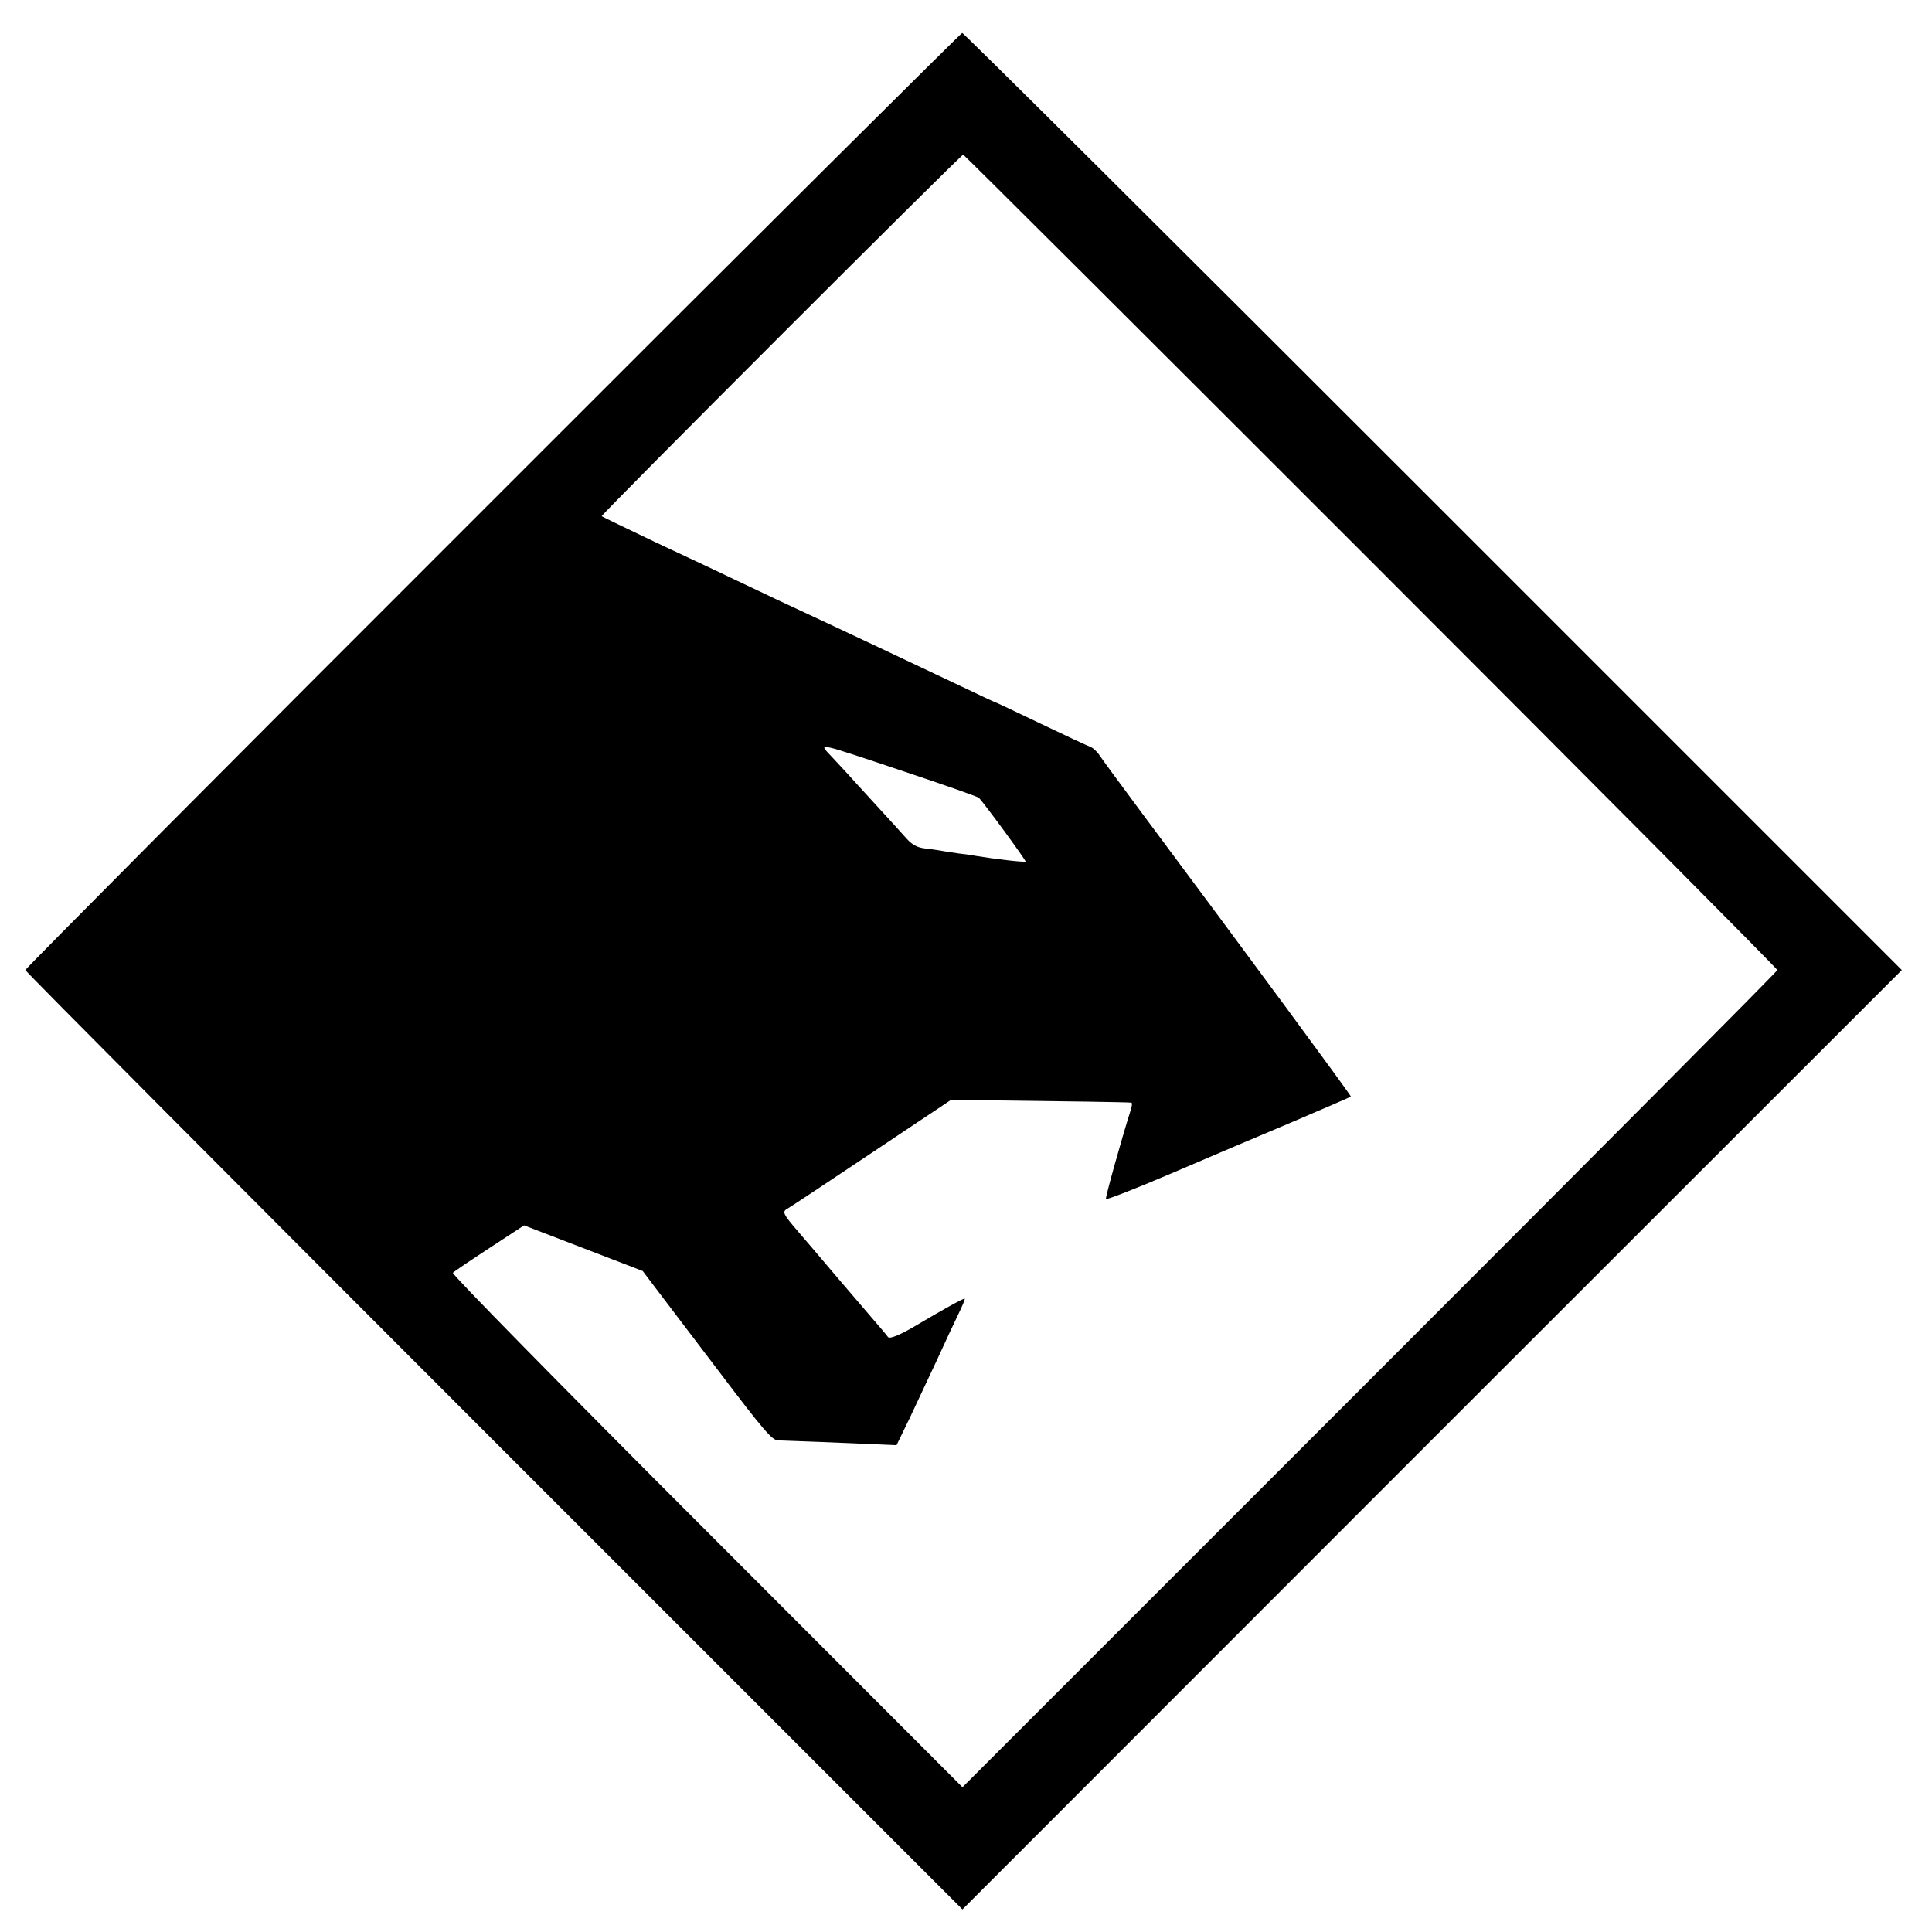
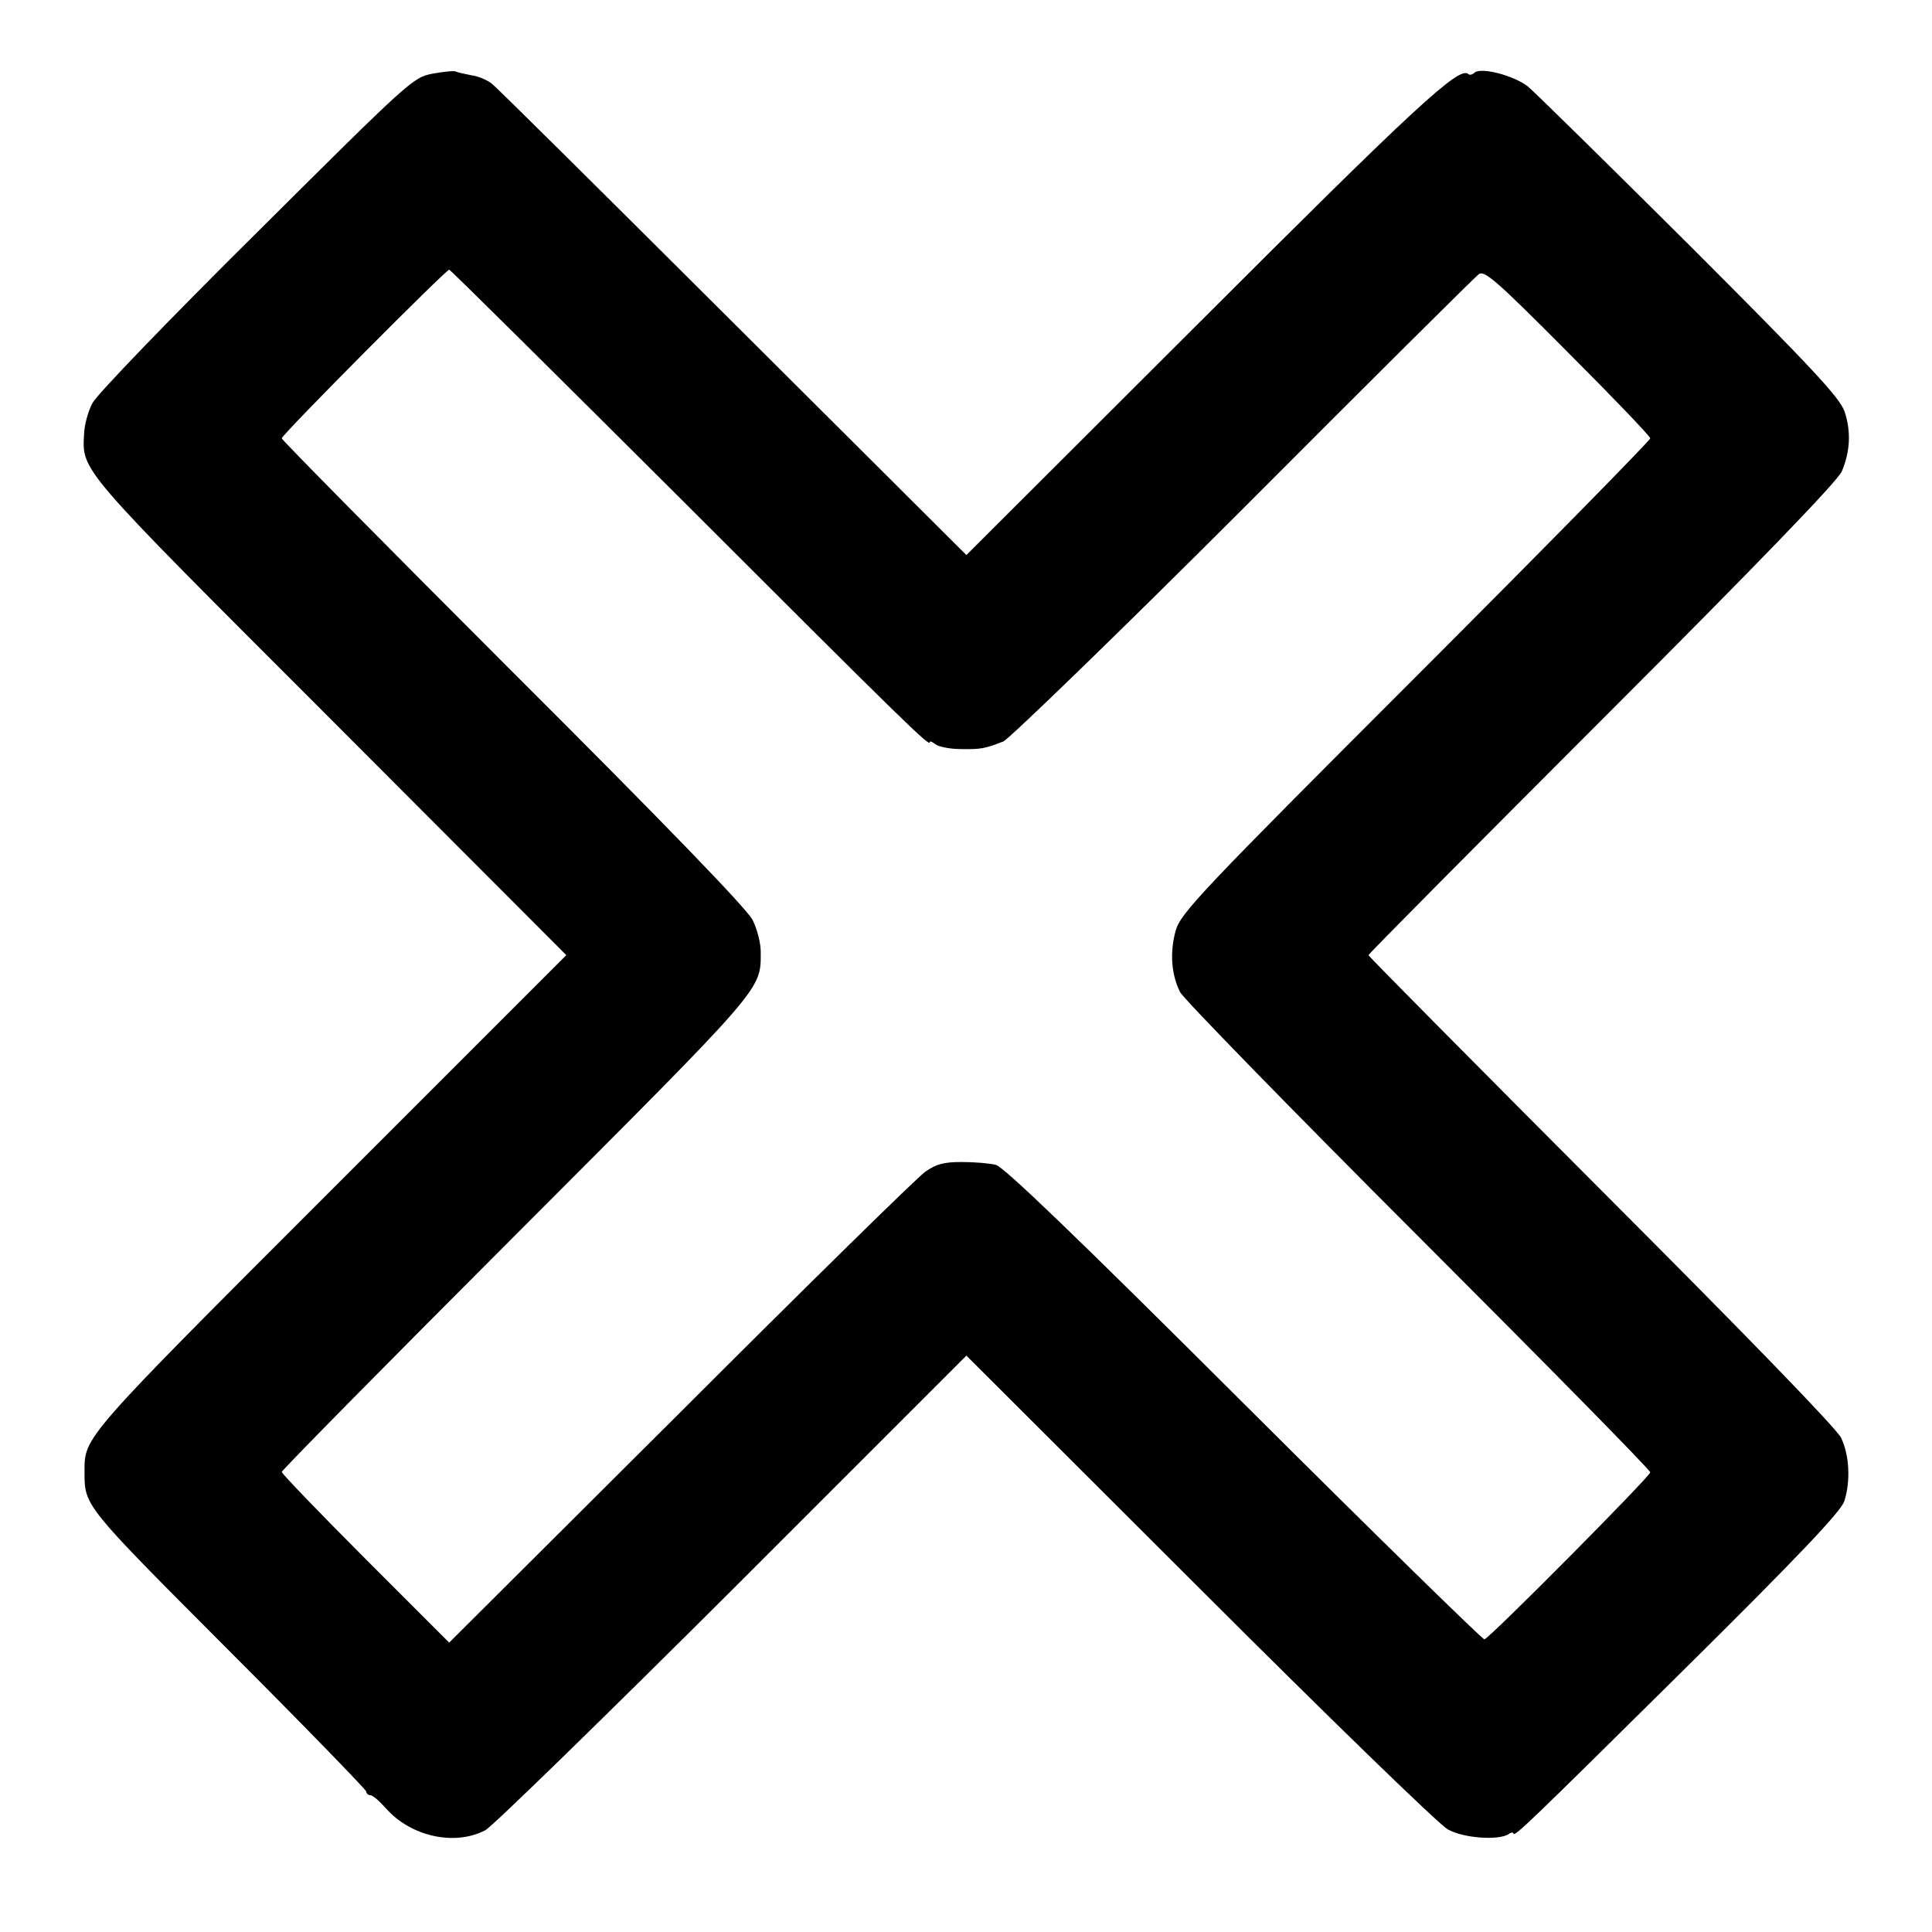
- <svg xmlns="http://www.w3.org/2000/svg" version="1.0" width="762pt" height="762pt" viewBox="0 0 762 762" preserveAspectRatio="xMidYMid meet">
-   <g transform="translate(0,762) scale(0.1,-0.1)" fill="#000000" stroke="none">
-     <path d="M1943 5646 c-1014 -1013 -1843 -1847 -1843 -1852 0 -5 832 -841 1848 -1857 l1848 -1848 1852 1853 1853 1852 -1848 1848 c-1016 1016 -1852 1848 -1858 1848 -5 -1 -839 -830 -1852 -1844z m3465 -240 c881 -881 1602 -1607 1602 -1612 0 -5 -723 -732 -1607 -1616 l-1607 -1607 -1009 1010 c-584 584 -1006 1014 -1001 1019 5 5 70 49 145 98 l136 89 234 -90 234 -90 46 -61 c26 -34 140 -184 253 -333 178 -235 211 -273 234 -274 122 -4 207 -8 328 -13 l140 -6 52 107 c28 60 76 162 107 228 30 66 68 147 84 180 16 33 28 61 26 63 -3 3 -91 -46 -187 -103 -67 -40 -110 -58 -116 -48 -4 6 -30 37 -58 69 -28 33 -95 111 -149 174 -53 63 -118 139 -144 169 -64 74 -67 82 -45 94 11 6 160 105 332 220 l313 209 162 -2 c260 -3 541 -7 549 -9 4 0 3 -13 -2 -28 -37 -117 -101 -346 -98 -352 2 -4 118 41 258 101 140 60 356 152 480 204 124 53 226 97 228 99 3 2 -400 549 -833 1130 -78 105 -150 203 -159 217 -10 15 -27 30 -37 33 -11 4 -99 45 -195 91 -96 46 -176 84 -178 84 -2 0 -64 29 -137 64 -139 66 -475 225 -729 343 -47 22 -125 60 -175 83 -49 24 -184 87 -299 141 -115 55 -211 101 -213 103 -5 4 1417 1426 1426 1426 3 0 727 -722 1609 -1604z m-1839 -830 c156 -52 287 -98 292 -103 21 -21 187 -248 184 -251 -3 -4 -123 10 -195 22 -14 3 -45 7 -70 10 -25 4 -56 8 -70 11 -14 2 -43 7 -65 9 -29 4 -48 15 -69 38 -16 18 -70 78 -120 132 -50 55 -102 111 -114 125 -13 14 -42 45 -64 69 -51 54 -64 57 291 -62z" />
+ <svg xmlns="http://www.w3.org/2000/svg" version="1.0" width="480pt" height="480pt" viewBox="0 0 480 480" preserveAspectRatio="xMidYMid meet">
+   <g transform="translate(0,480) scale(0.1,-0.1)" fill="#000000" stroke="none">
+     <path d="M1075 4617 c-49 -9 -58 -18 -438 -396 -214 -212 -397 -402 -407 -422 -11 -20 -20 -54 -21 -75 -5 -96 -19 -79 611 -709 l587 -588 -586 -586 c-619 -619 -611 -610 -611 -698 0 -85 -2 -82 357 -442 189 -189 343 -348 343 -352 0 -5 5 -9 10 -9 6 0 23 -15 39 -33 62 -70 171 -94 247 -54 16 8 292 277 613 597 l582 582 579 -578 c318 -318 596 -588 617 -599 39 -22 125 -28 151 -12 6 5 12 5 12 2 0 -12 42 29 422 405 286 283 391 394 400 420 16 49 13 115 -8 158 -11 23 -240 259 -596 615 -318 319 -578 581 -578 584 0 3 261 266 581 586 384 384 585 592 595 616 21 50 23 99 7 148 -12 35 -81 109 -386 414 -205 204 -386 382 -402 395 -36 27 -114 47 -131 34 -6 -6 -13 -7 -16 -4 -22 21 -132 -81 -667 -616 l-580 -579 -579 577 c-318 317 -588 585 -600 594 -11 9 -34 19 -51 21 -16 3 -33 7 -38 9 -4 3 -30 0 -58 -5z m619 -1059 c561 -561 616 -614 616 -602 0 4 6 1 14 -5 7 -6 36 -12 62 -12 51 -1 61 1 107 19 15 7 284 267 596 579 312 313 575 574 584 581 14 12 41 -11 221 -192 114 -114 206 -210 206 -215 0 -5 -262 -272 -583 -593 -534 -534 -584 -587 -596 -630 -15 -53 -11 -110 11 -153 9 -17 275 -290 592 -607 317 -317 576 -580 576 -586 0 -10 -399 -412 -412 -415 -4 -1 -273 262 -597 585 -417 416 -597 589 -617 594 -16 4 -54 7 -85 7 -44 0 -63 -5 -90 -24 -19 -13 -293 -282 -608 -597 l-575 -573 -208 208 c-114 114 -208 212 -208 216 0 4 262 270 583 591 621 622 607 605 607 702 0 21 -9 56 -20 78 -13 27 -220 241 -595 615 -316 316 -575 578 -575 582 0 9 408 419 416 419 3 0 263 -258 578 -572z" />
  </g>
</svg>
